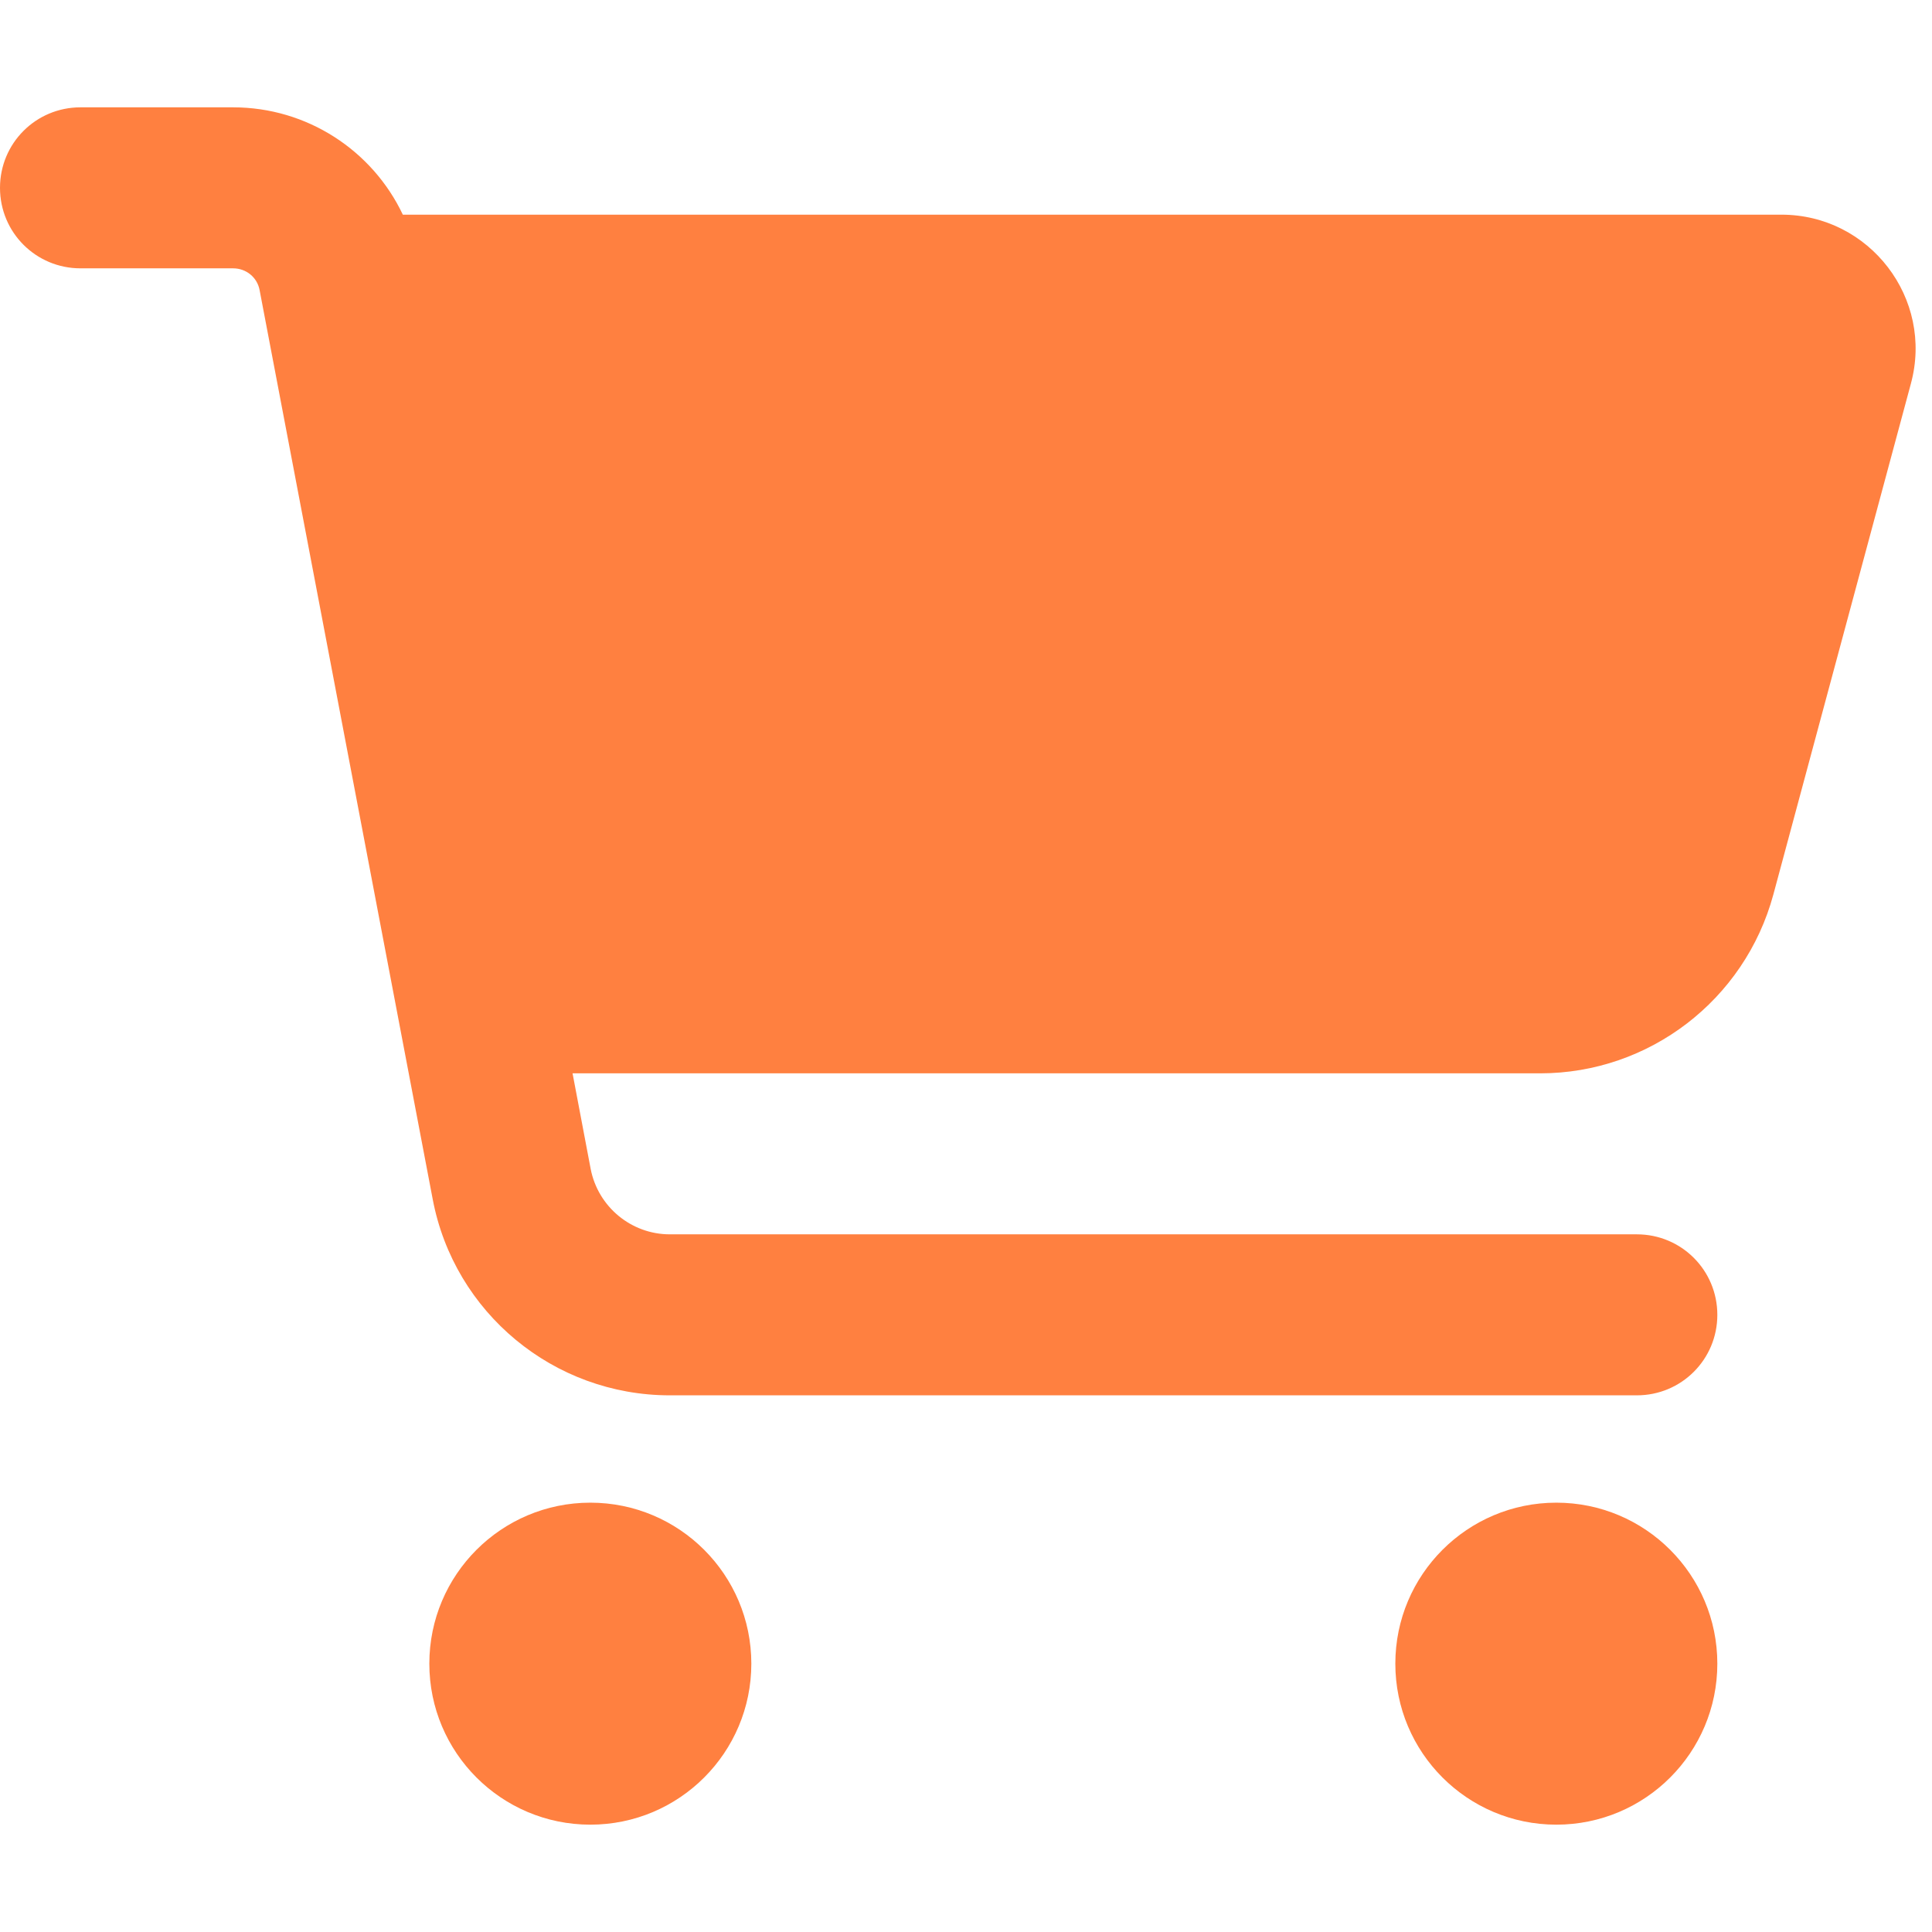
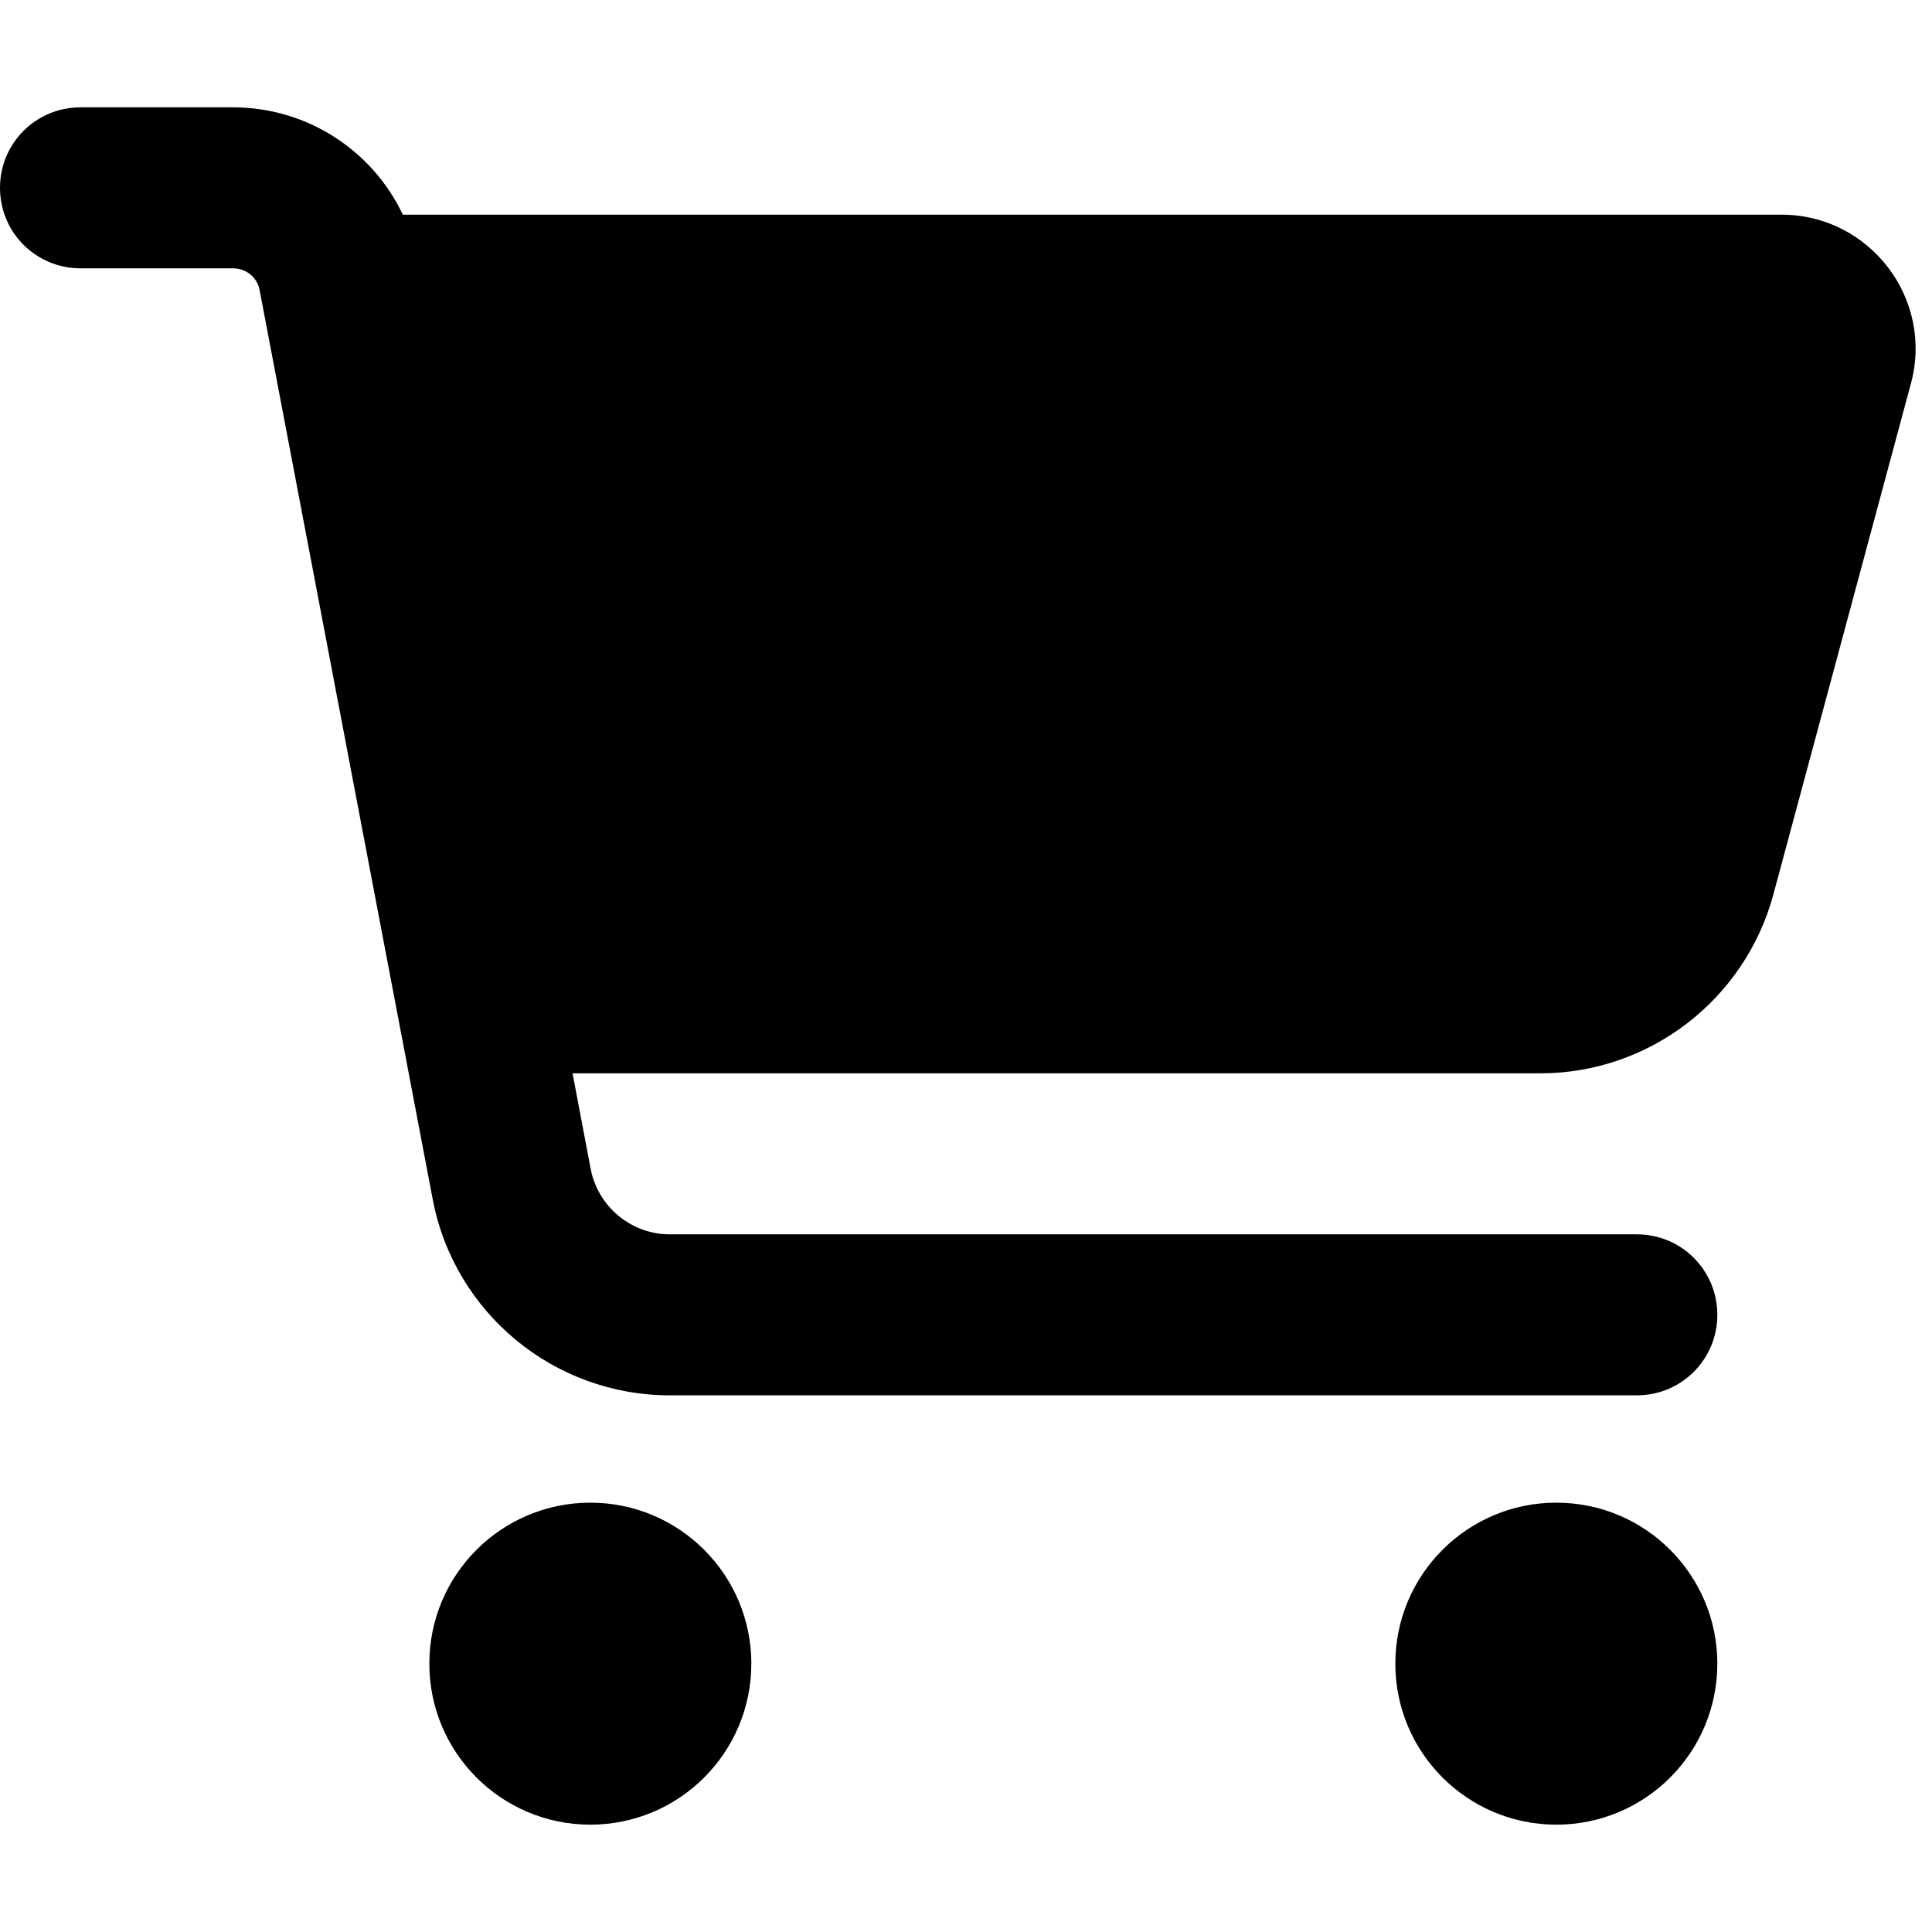
<svg xmlns="http://www.w3.org/2000/svg" width="50" height="50" viewBox="0 0 576 512">
-   <path fill="#ff8040" d="M0 24C0 10.7 10.7 0 24 0H69.5c22 0 41.5 12.8 50.6 32h411c26.3 0 45.5 25 38.6 50.4l-41 152.3c-8.5 31.4-37 53.3-69.5 53.3H170.7l5.4 28.5c2.2 11.3 12.1 19.5 23.6 19.5H488c13.3 0 24 10.7 24 24s-10.7 24-24 24H199.7c-34.6 0-64.3-24.6-70.7-58.5L77.4 54.5c-.7-3.8-4-6.5-7.9-6.5H24C10.7 48 0 37.3 0 24zM128 464a48 48 0 1 1 96 0 48 48 0 1 1 -96 0zm336-48a48 48 0 1 1 0 96 48 48 0 1 1 0-96z" />
+   <path fill="#000000" d="M0 24C0 10.7 10.7 0 24 0H69.5c22 0 41.5 12.8 50.6 32h411c26.3 0 45.5 25 38.6 50.4l-41 152.3c-8.5 31.4-37 53.3-69.5 53.3H170.7l5.4 28.5c2.2 11.3 12.1 19.5 23.6 19.5H488c13.3 0 24 10.7 24 24s-10.7 24-24 24H199.7c-34.6 0-64.3-24.6-70.7-58.5L77.4 54.5c-.7-3.8-4-6.5-7.9-6.5H24C10.7 48 0 37.3 0 24zM128 464a48 48 0 1 1 96 0 48 48 0 1 1 -96 0zm336-48a48 48 0 1 1 0 96 48 48 0 1 1 0-96z" />
</svg>
